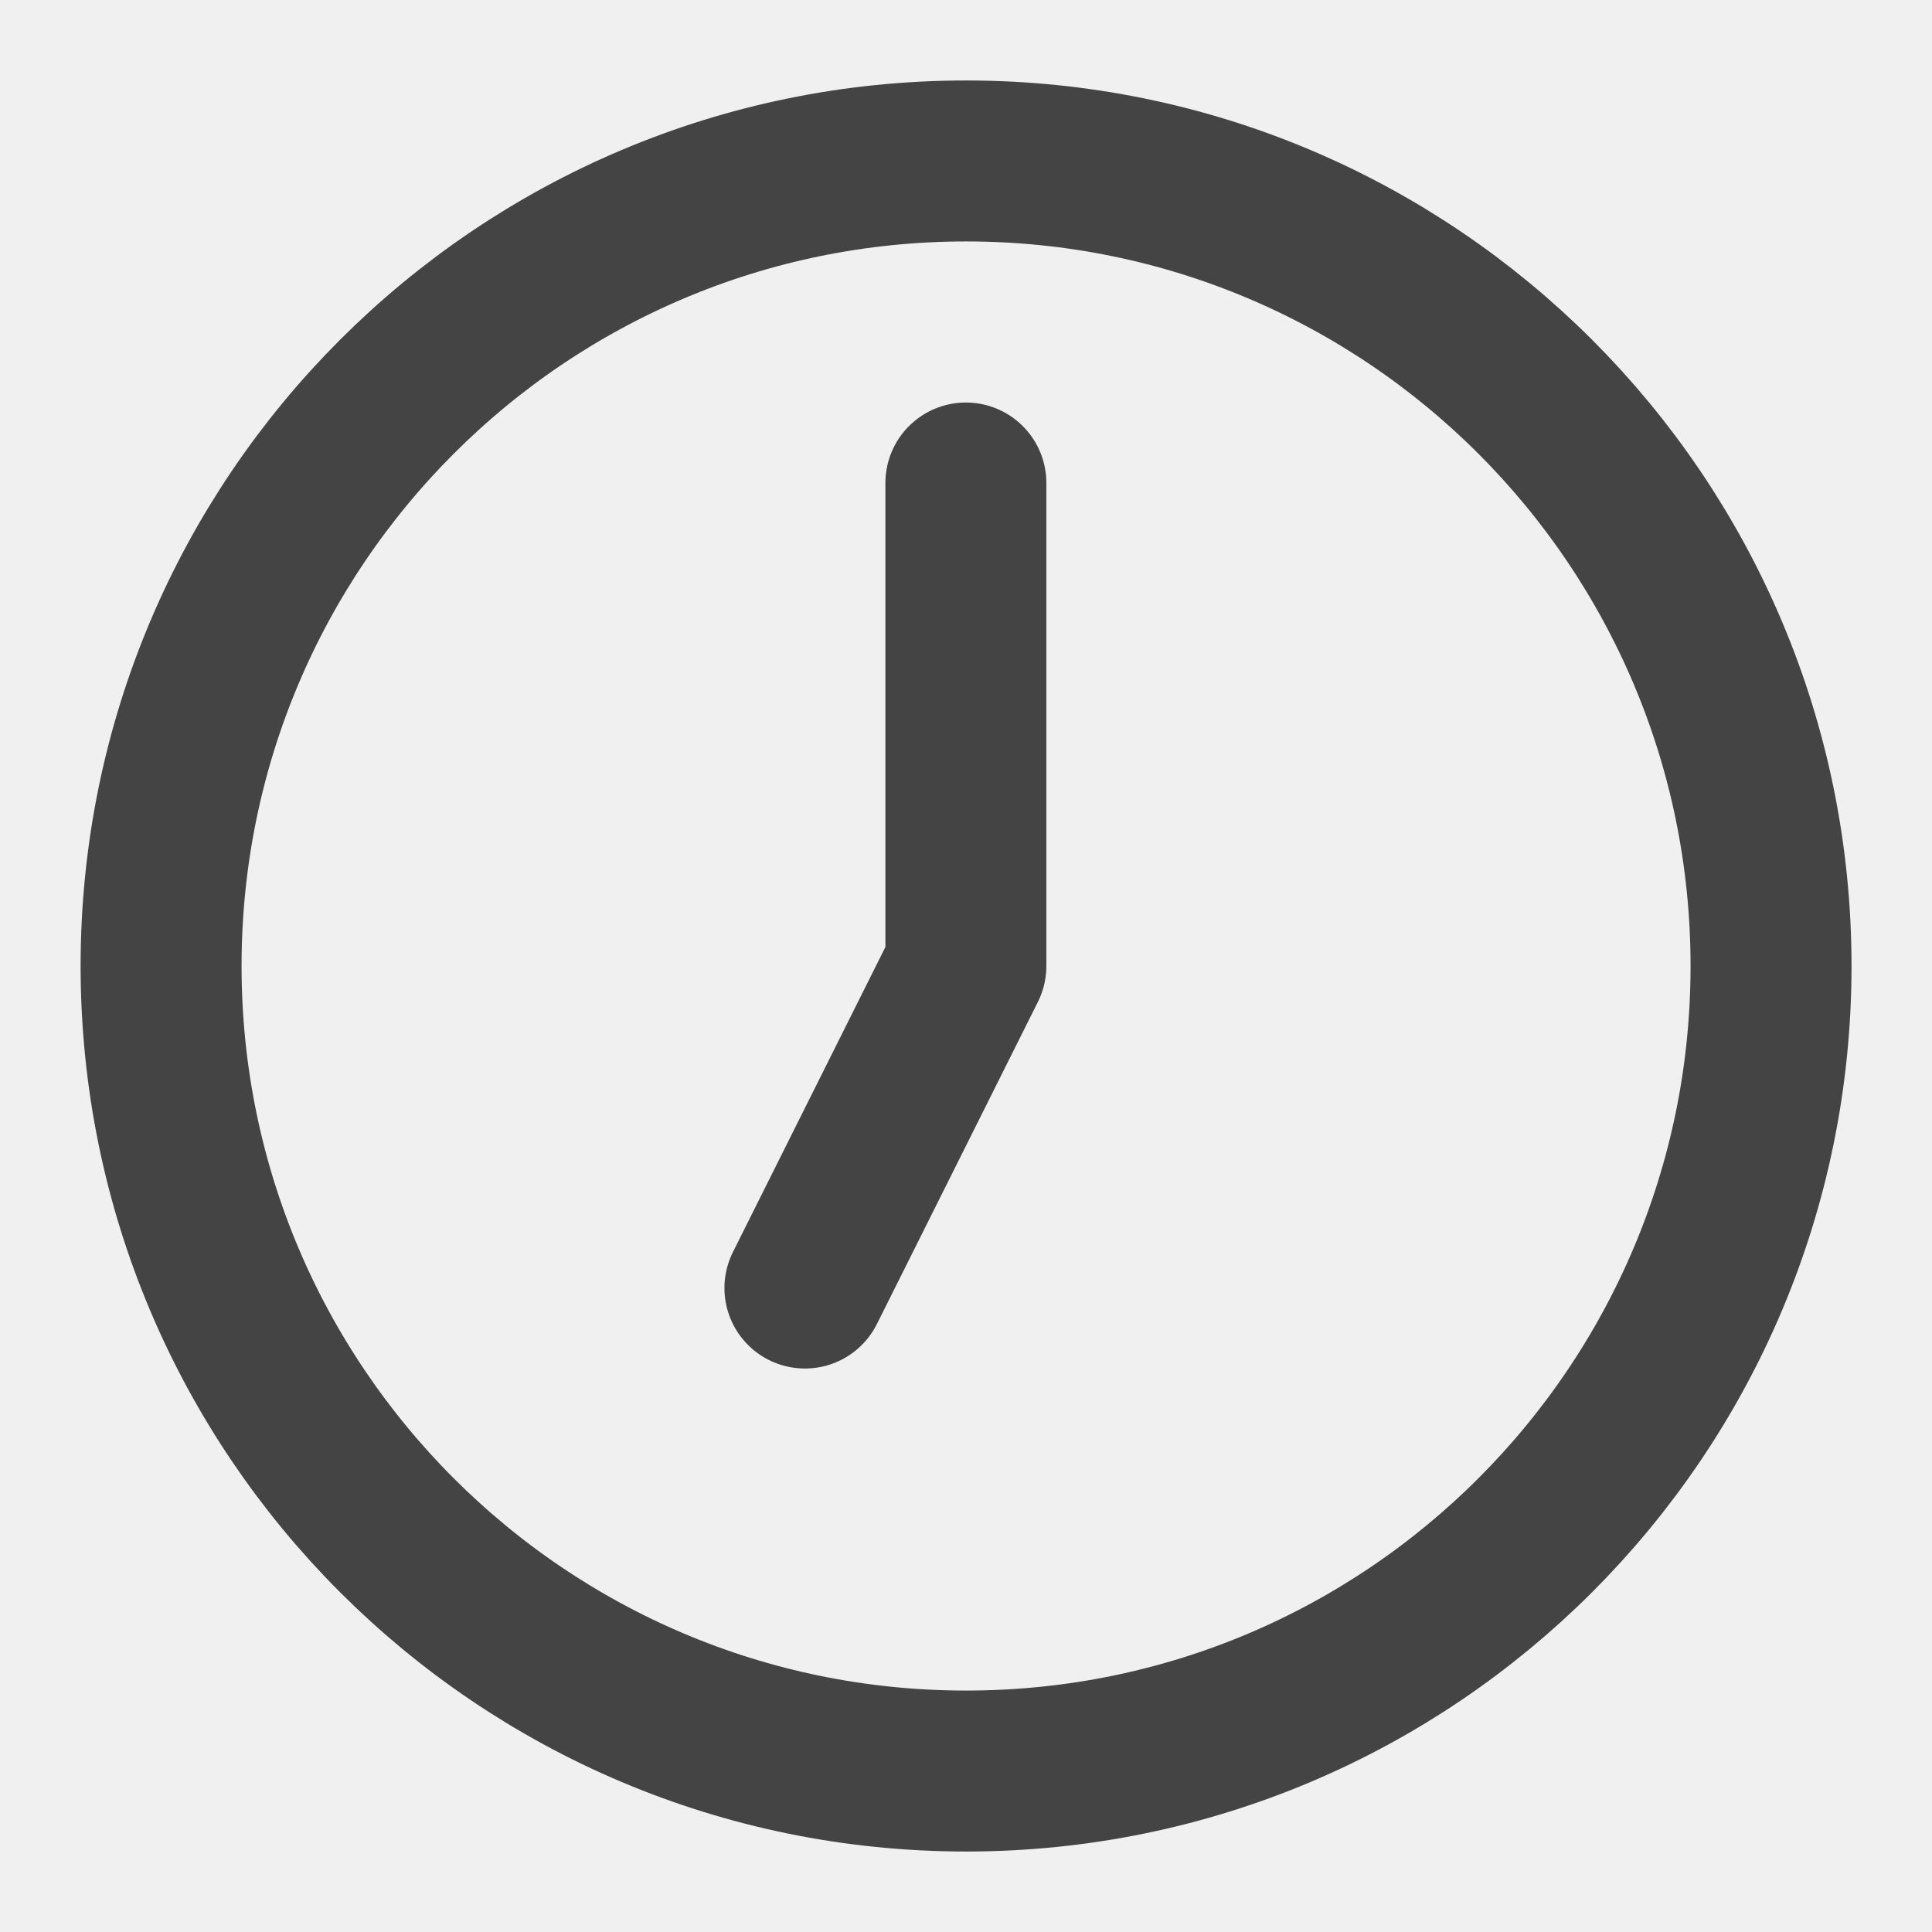
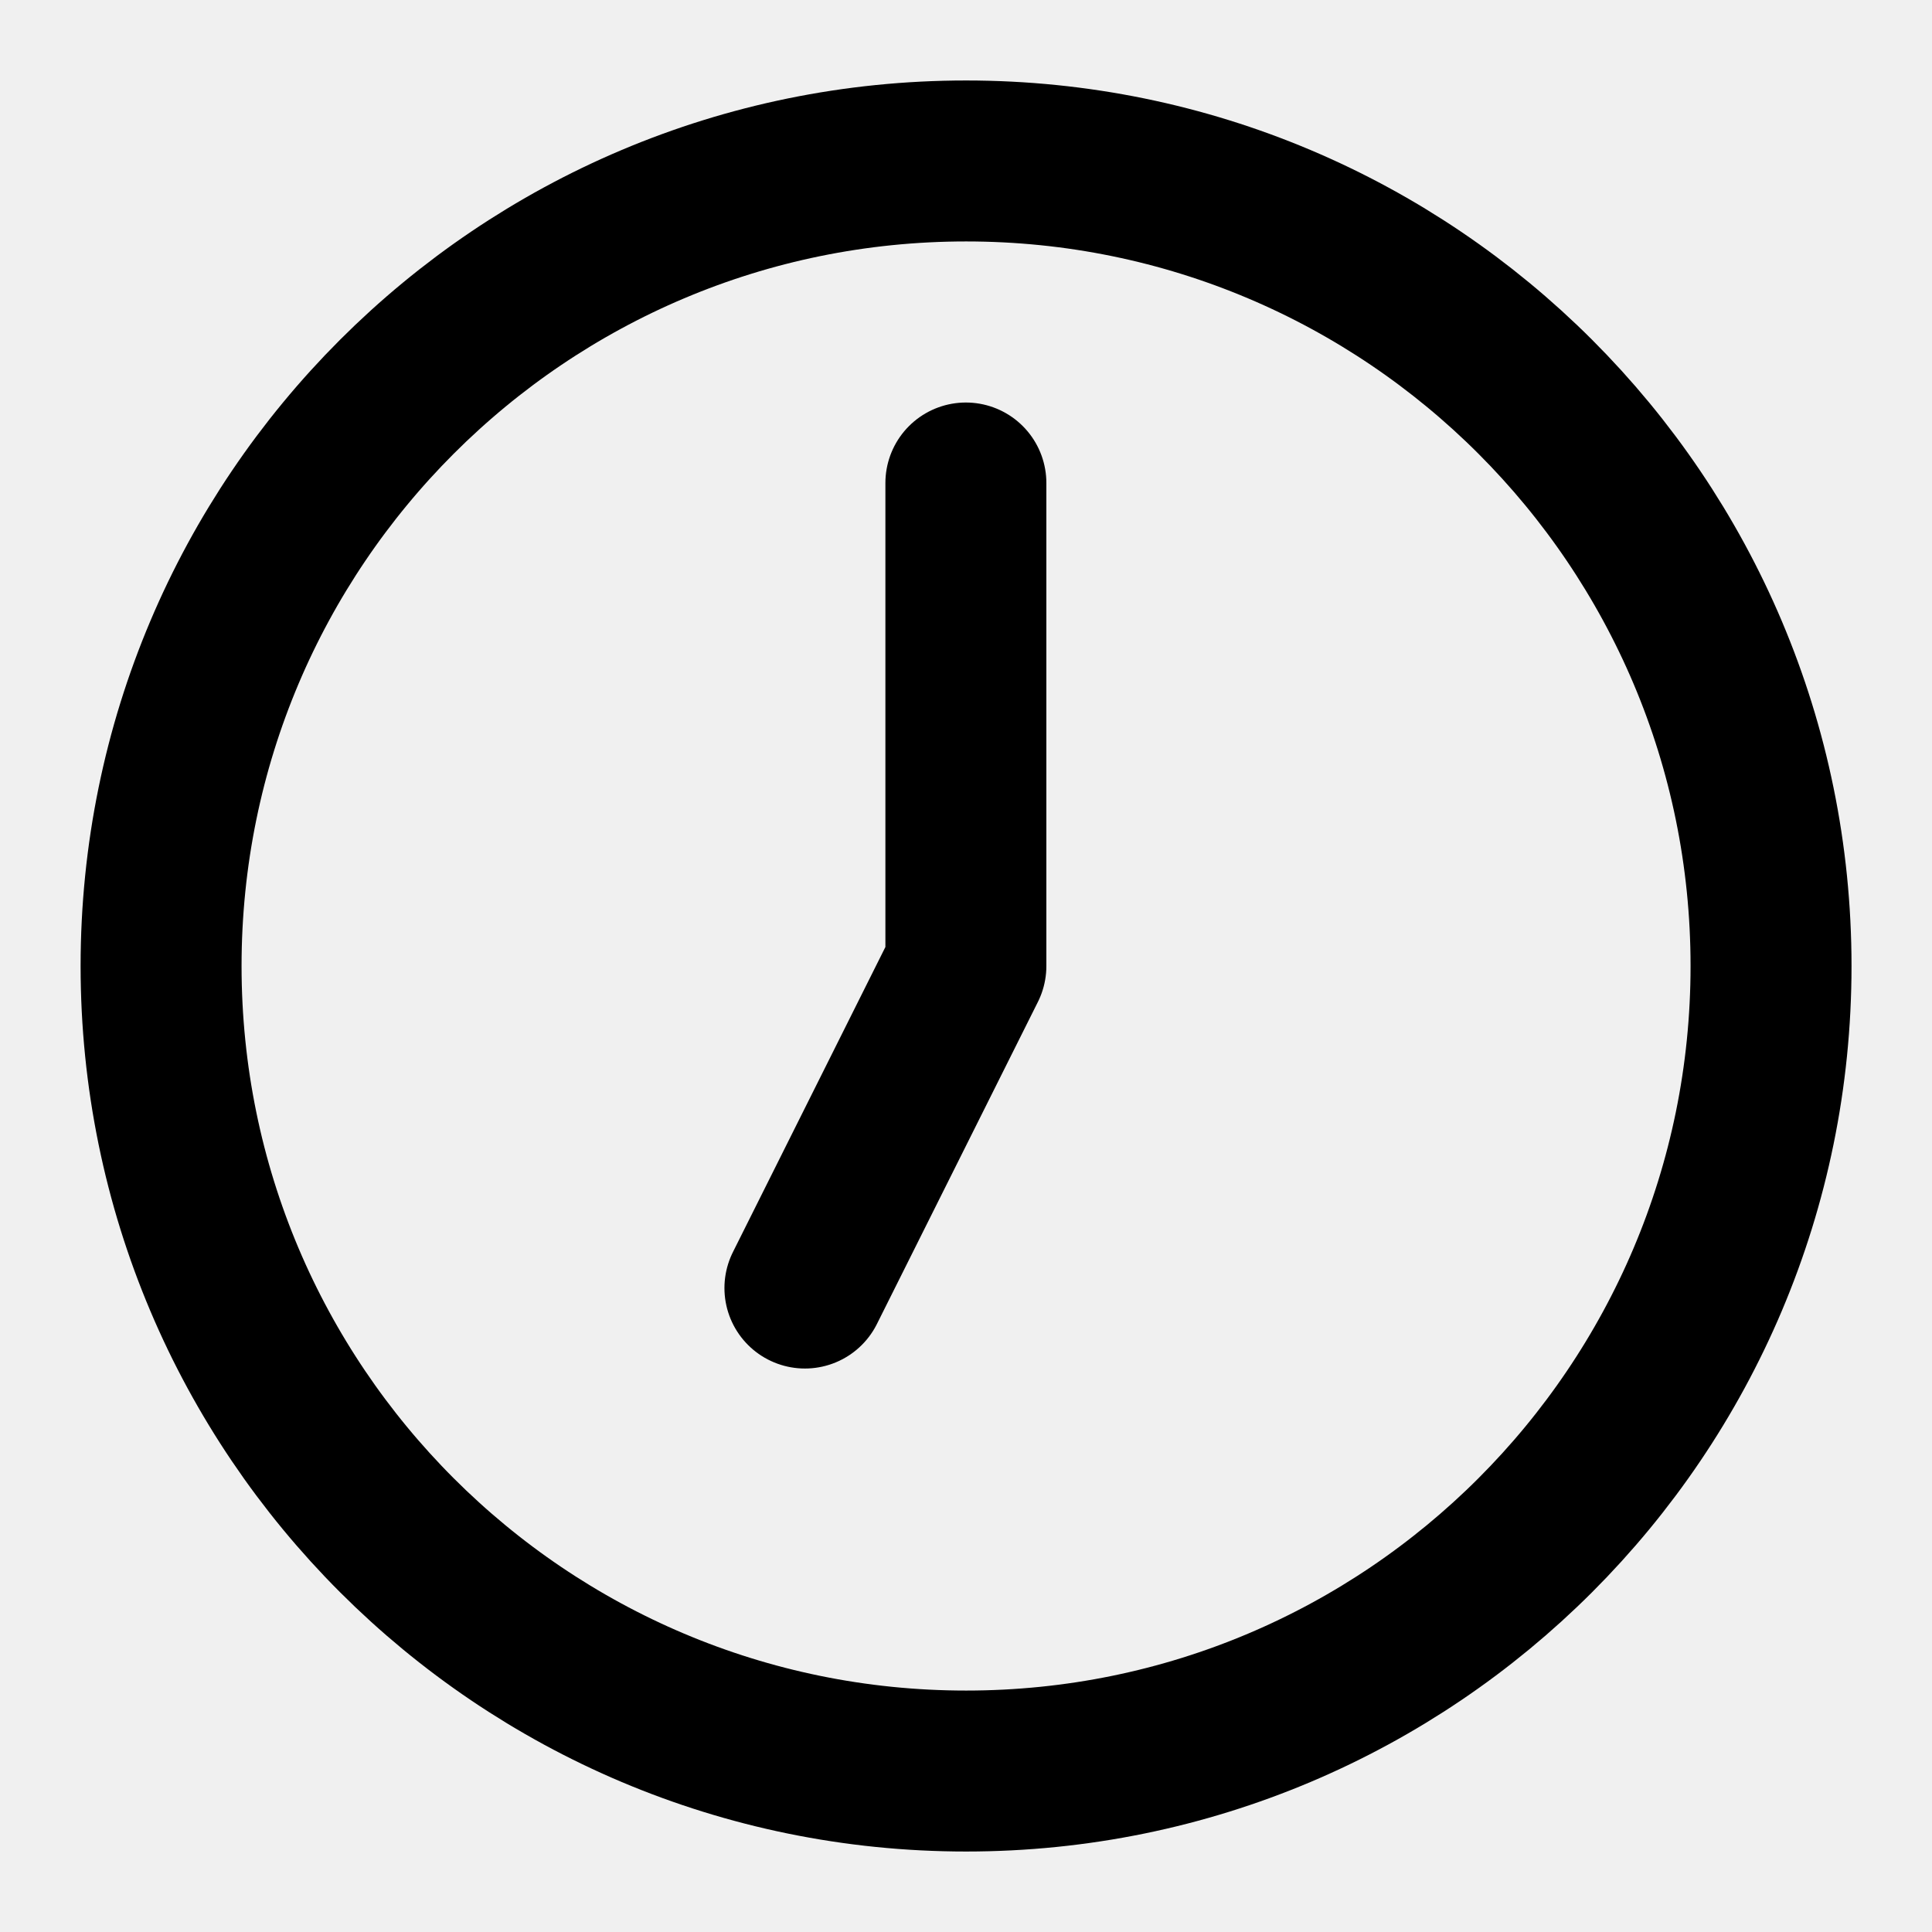
<svg xmlns="http://www.w3.org/2000/svg" width="16" height="16" viewBox="0 0 16 16" fill="none">
  <g clip-path="url(#clip0_721_7175)">
-     <path d="M8.001 14.667C11.682 14.667 14.667 11.682 14.667 8C14.667 4.318 11.682 1.333 8.001 1.333C4.319 1.333 1.334 4.318 1.334 8C1.334 11.682 4.319 14.667 8.001 14.667Z" stroke="#444444" stroke-width="1.333" stroke-linecap="round" stroke-linejoin="round" />
-     <path d="M7.999 4V8L6.666 10.667" stroke="#444444" stroke-width="1.333" stroke-linecap="round" stroke-linejoin="round" />
+     <path d="M8.001 14.667C11.682 14.667 14.667 11.682 14.667 8C14.667 4.318 11.682 1.333 8.001 1.333C4.319 1.333 1.334 4.318 1.334 8C1.334 11.682 4.319 14.667 8.001 14.667Z" stroke="currentColor" stroke-width="1.333" stroke-linecap="round" stroke-linejoin="round" />
+     <path d="M7.999 4V8L6.666 10.667" stroke="currentColor" stroke-width="1.333" stroke-linecap="round" stroke-linejoin="round" />
  </g>
-   <defs>
-     <clipPath id="clip0_721_7175">
-       <rect width="16" height="16" fill="white" />
-     </clipPath>
-   </defs>
</svg>
